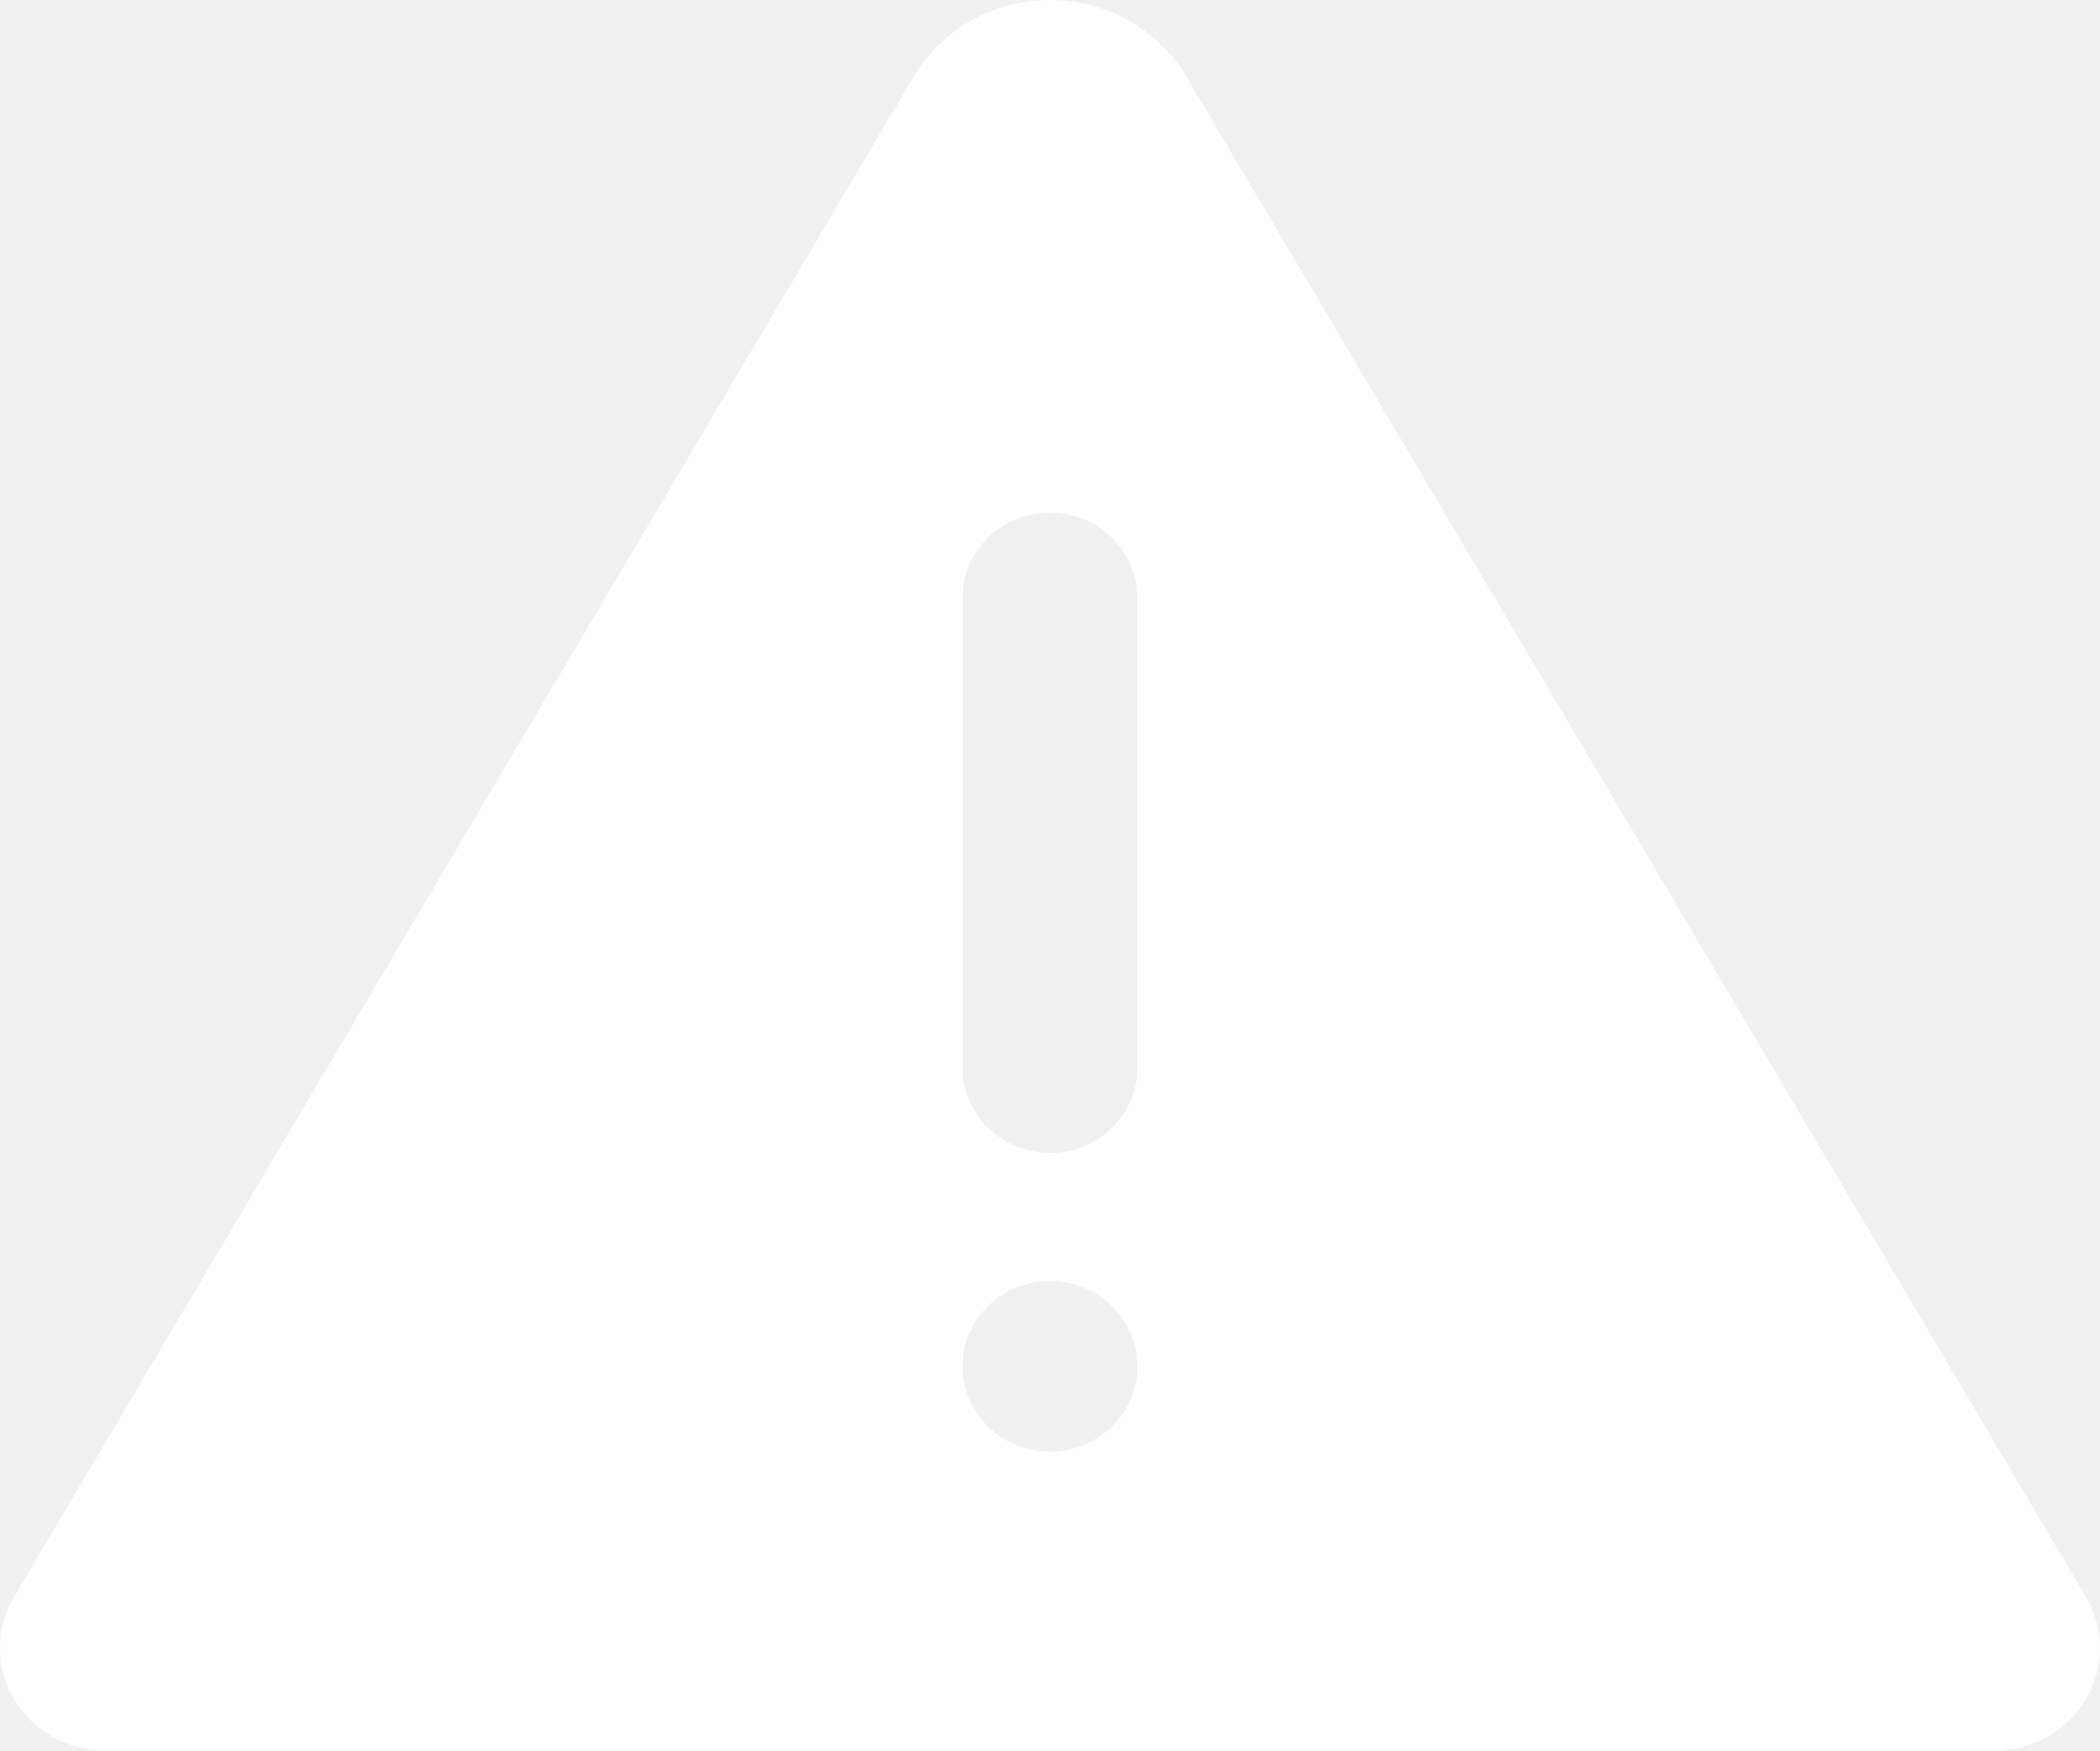
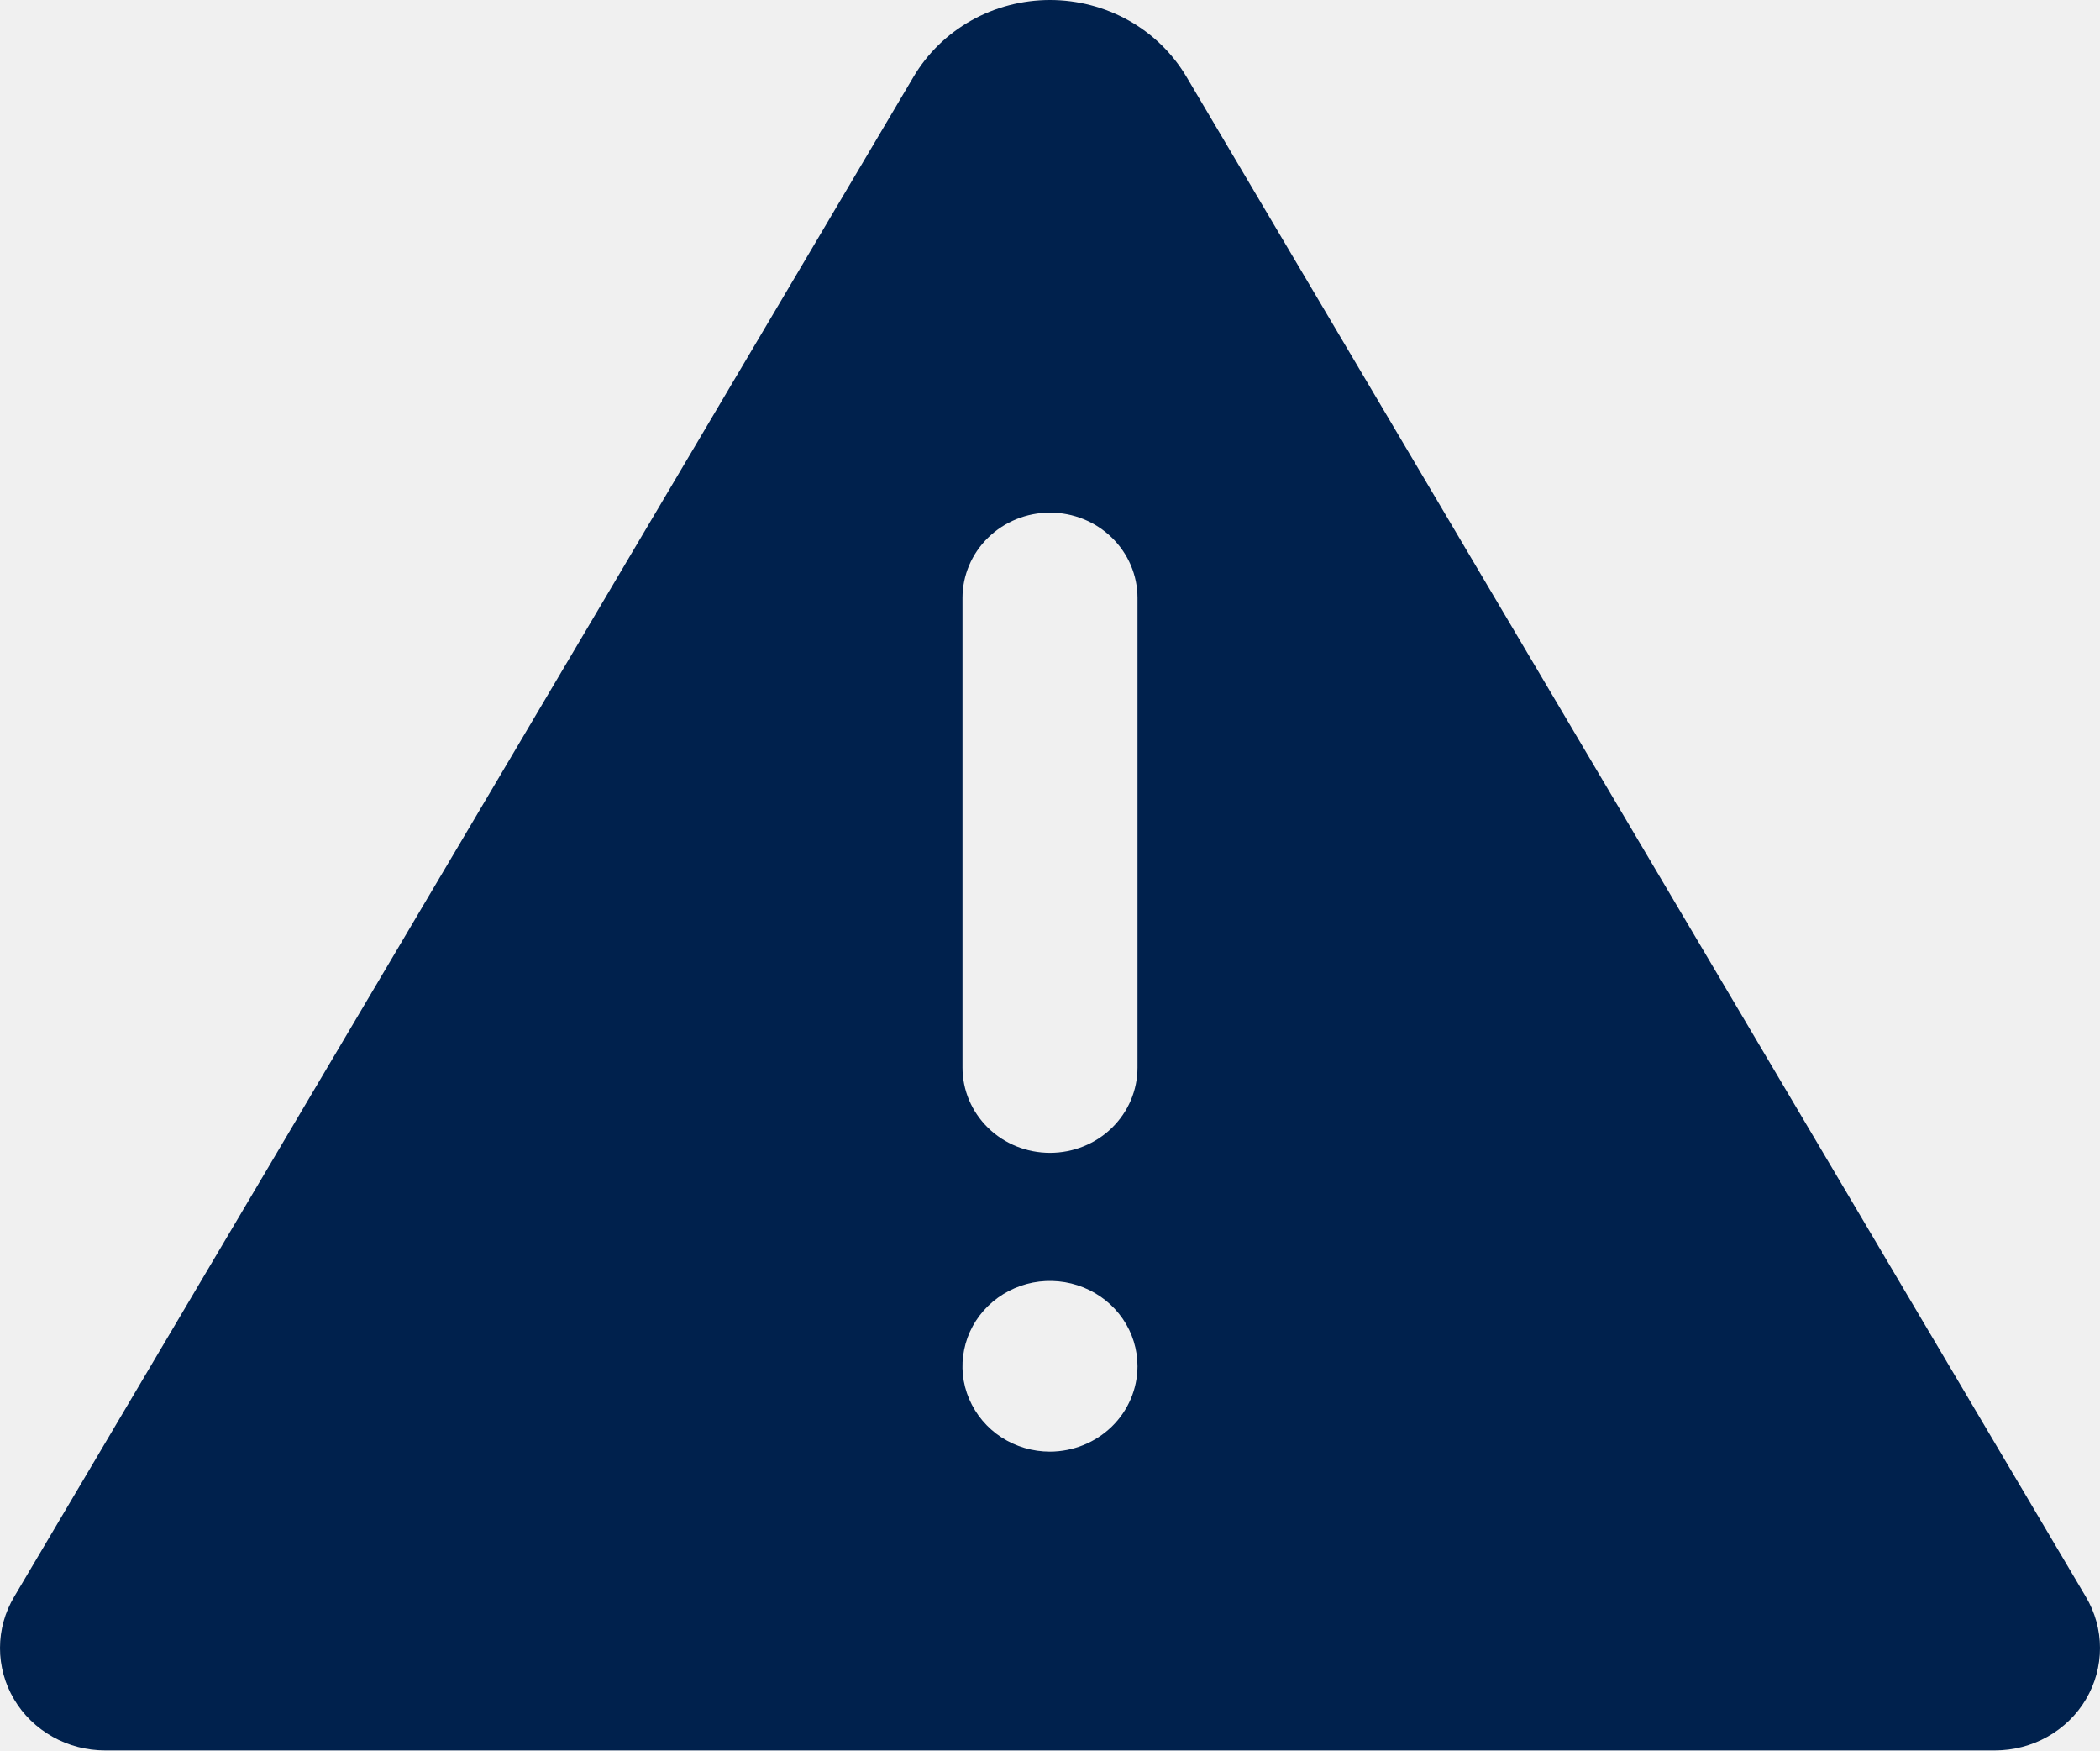
<svg xmlns="http://www.w3.org/2000/svg" width="24" height="20" viewBox="0 0 24 20" fill="none">
-   <path d="M23.838 18.244L13.56 0.878C13.402 0.611 13.175 0.389 12.901 0.235C12.627 0.081 12.316 0 12 0C11.684 0 11.373 0.081 11.099 0.235C10.825 0.389 10.598 0.611 10.44 0.878L0.162 18.244C0.056 18.422 0 18.624 1.90516e-07 18.83C-0 19.035 0.055 19.238 0.161 19.416C0.266 19.594 0.418 19.741 0.601 19.844C0.784 19.947 0.991 20 1.202 20H22.798C23.009 20 23.216 19.947 23.399 19.844C23.582 19.741 23.734 19.594 23.839 19.416C23.945 19.238 24 19.035 24 18.83C24 18.624 23.944 18.422 23.838 18.244ZM12 16.586C11.802 16.586 11.609 16.529 11.444 16.422C11.28 16.315 11.152 16.162 11.076 15.984C11 15.806 10.98 15.61 11.019 15.421C11.057 15.231 11.153 15.057 11.293 14.921C11.433 14.785 11.611 14.692 11.805 14.654C11.999 14.617 12.2 14.636 12.383 14.71C12.566 14.784 12.722 14.909 12.832 15.069C12.942 15.229 13 15.418 13 15.611C12.999 15.869 12.894 16.117 12.706 16.3C12.519 16.482 12.265 16.585 12 16.586ZM13 12.197C13 12.456 12.895 12.704 12.707 12.887C12.52 13.07 12.265 13.172 12 13.172C11.735 13.172 11.48 13.07 11.293 12.887C11.105 12.704 11 12.456 11 12.197V6.832C11 6.574 11.105 6.326 11.293 6.143C11.48 5.96 11.735 5.857 12 5.857C12.265 5.857 12.52 5.96 12.707 6.143C12.895 6.326 13 6.574 13 6.832V12.197Z" fill="#fff" />
+   <path d="M23.838 18.244L13.56 0.878C13.402 0.611 13.175 0.389 12.901 0.235C12.627 0.081 12.316 0 12 0C11.684 0 11.373 0.081 11.099 0.235C10.825 0.389 10.598 0.611 10.44 0.878L0.162 18.244C0.056 18.422 0 18.624 1.90516e-07 18.83C-0 19.035 0.055 19.238 0.161 19.416C0.266 19.594 0.418 19.741 0.601 19.844C0.784 19.947 0.991 20 1.202 20H22.798C23.009 20 23.216 19.947 23.399 19.844C23.582 19.741 23.734 19.594 23.839 19.416C23.945 19.238 24 19.035 24 18.83C24 18.624 23.944 18.422 23.838 18.244ZM12 16.586C11.802 16.586 11.609 16.529 11.444 16.422C11.28 16.315 11.152 16.162 11.076 15.984C11 15.806 10.98 15.61 11.019 15.421C11.057 15.231 11.153 15.057 11.293 14.921C11.433 14.785 11.611 14.692 11.805 14.654C11.999 14.617 12.2 14.636 12.383 14.71C12.566 14.784 12.722 14.909 12.832 15.069C12.942 15.229 13 15.418 13 15.611C12.999 15.869 12.894 16.117 12.706 16.3C12.519 16.482 12.265 16.585 12 16.586ZM13 12.197C13 12.456 12.895 12.704 12.707 12.887C12.52 13.07 12.265 13.172 12 13.172C11.735 13.172 11.48 13.07 11.293 12.887C11.105 12.704 11 12.456 11 12.197V6.832C11 6.574 11.105 6.326 11.293 6.143C11.48 5.96 11.735 5.857 12 5.857C12.265 5.857 12.52 5.96 12.707 6.143C12.895 6.326 13 6.574 13 6.832V12.197Z" fill="#00214d" />
</svg>
